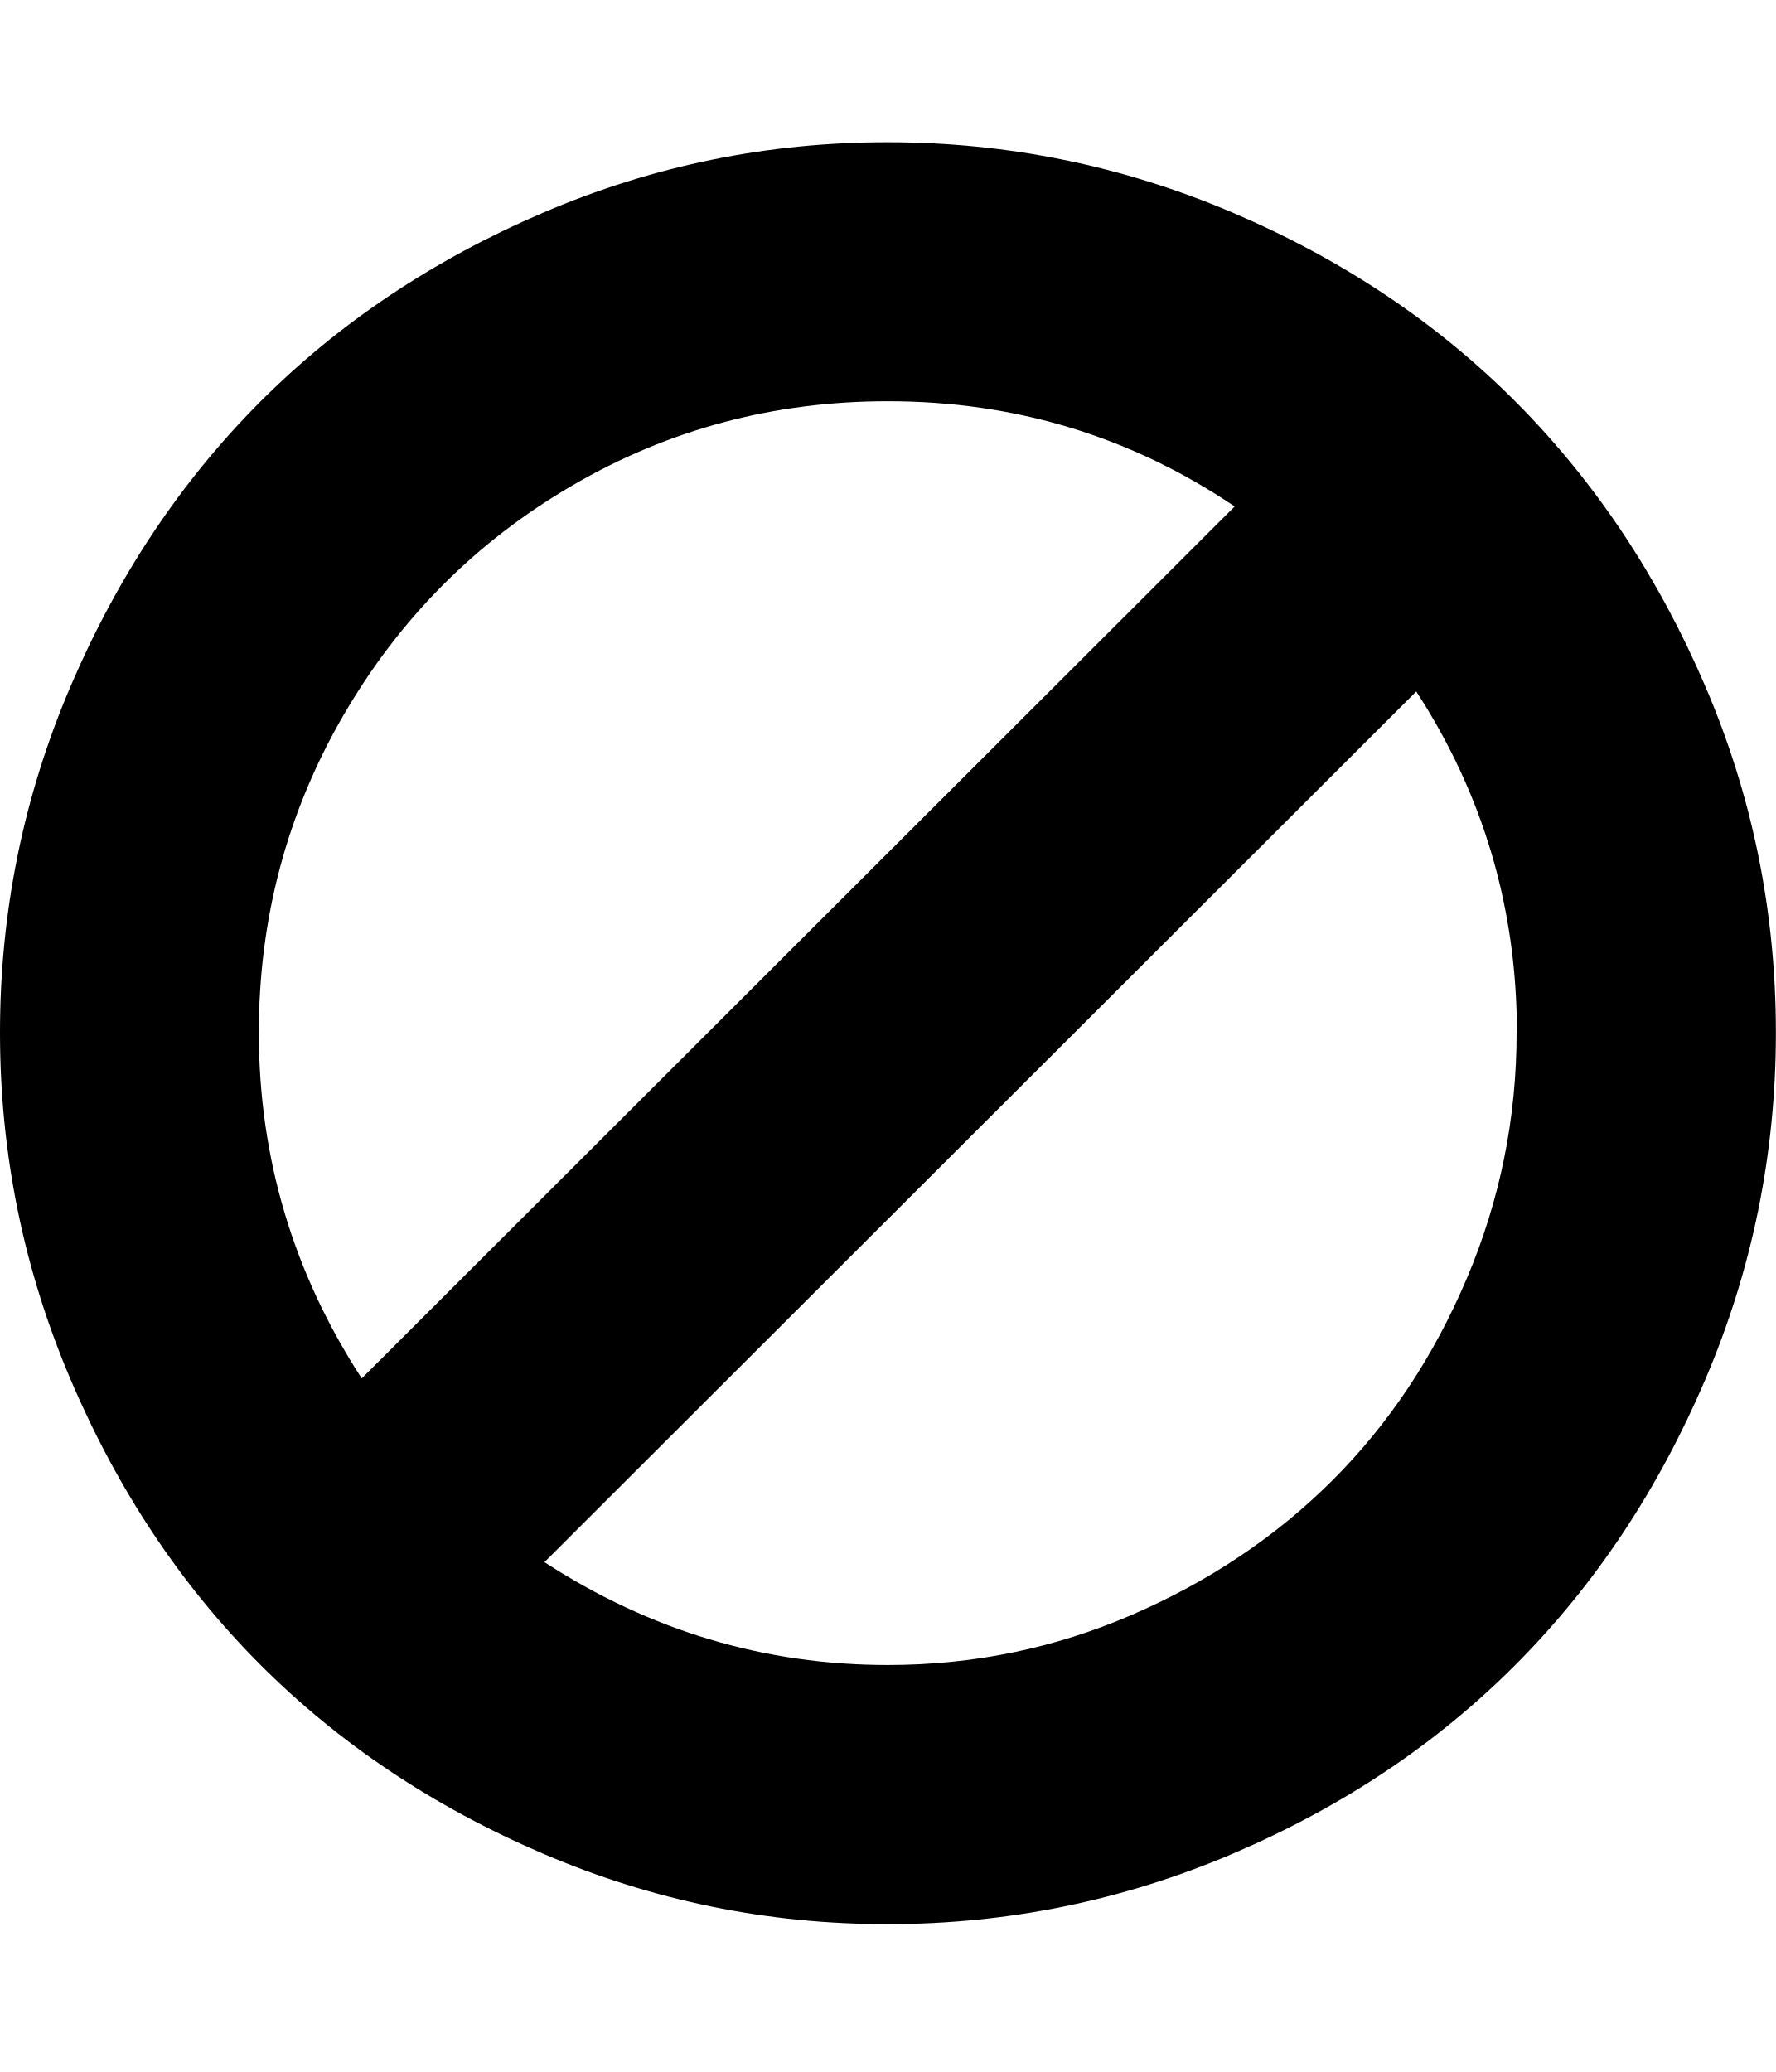
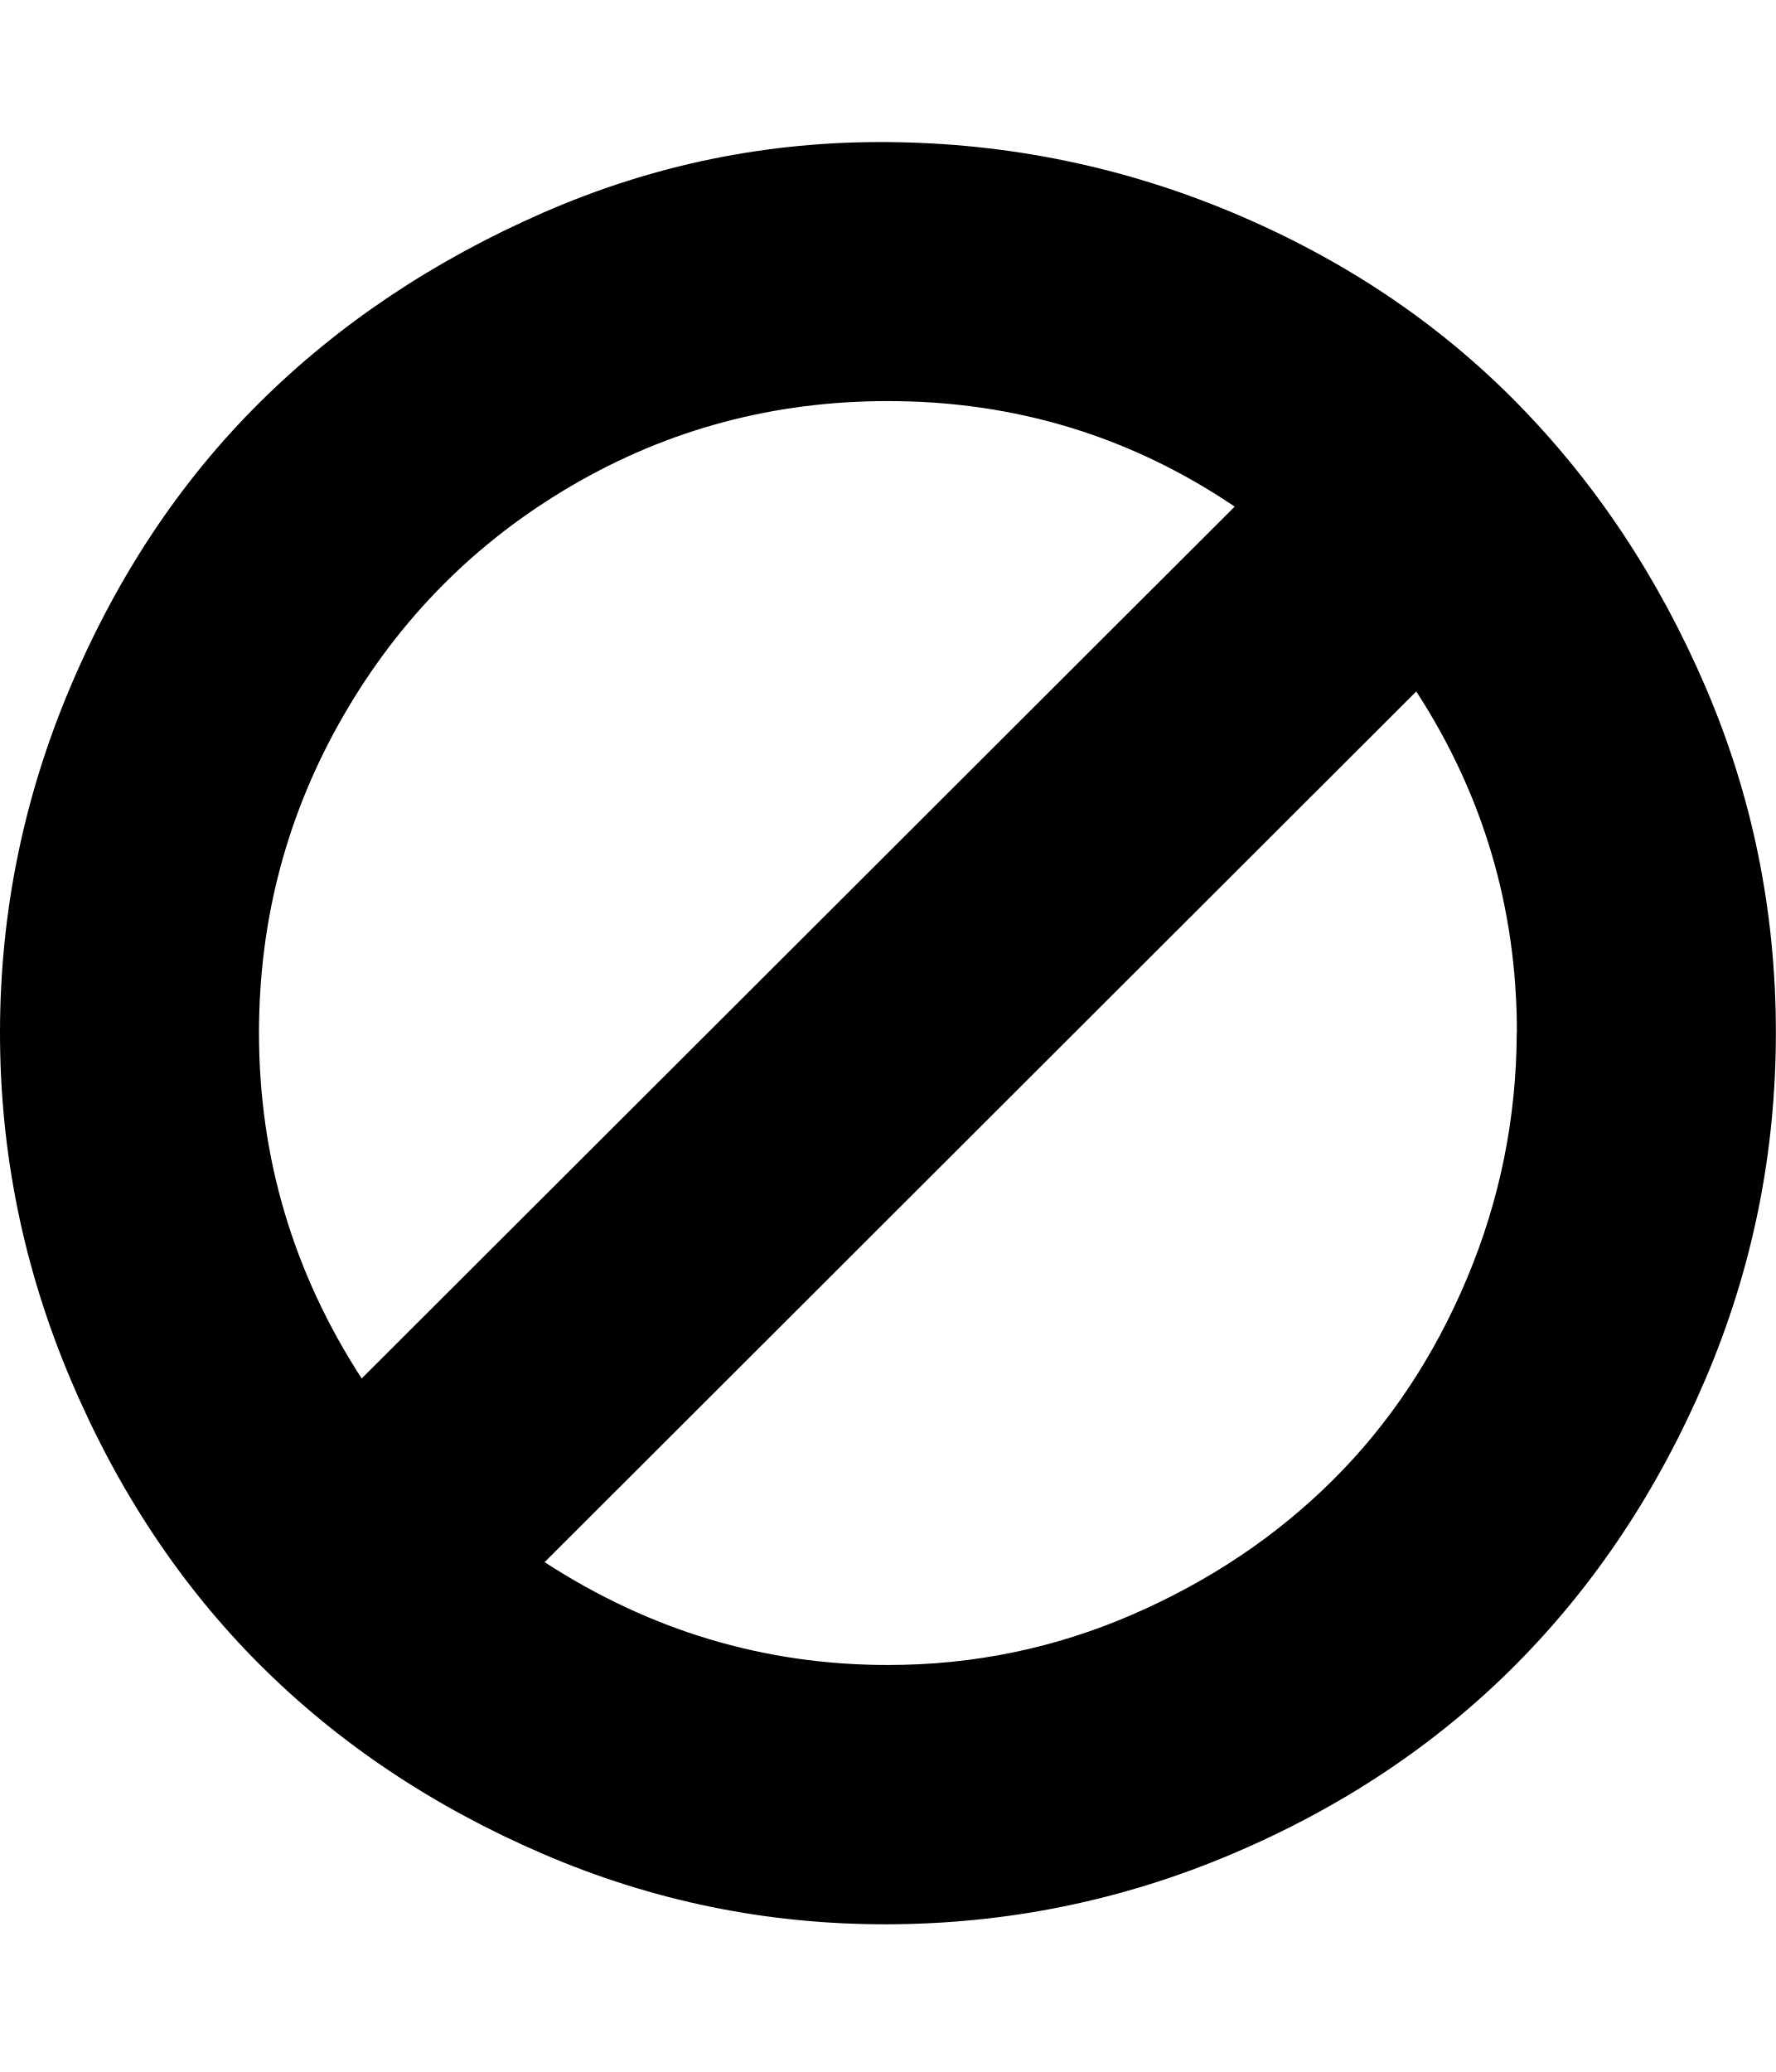
- <svg xmlns="http://www.w3.org/2000/svg" version="1.1" width="12" height="14" viewBox="0 0 12 14">
-   <path d="M10.25 6.977q0-1.258-0.68-2.305l-5.891 5.883q1.070 0.695 2.32 0.695 0.867 0 1.652-0.34t1.355-0.91 0.906-1.363 0.336-1.66zM2.445 9.313l5.898-5.891q-1.055-0.711-2.344-0.711-1.156 0-2.133 0.57t-1.547 1.555-0.57 2.141q0 1.266 0.695 2.336zM12 6.977q0 1.227-0.477 2.344t-1.277 1.922-1.914 1.281-2.332 0.477-2.332-0.477-1.914-1.281-1.277-1.922-0.477-2.344 0.477-2.34 1.277-1.918 1.914-1.281 2.332-0.477 2.332 0.477 1.914 1.281 1.277 1.918 0.477 2.34z" />
+ <svg xmlns="http://www.w3.org/2000/svg" width="12" height="14" viewBox="0 0 12 14">
+   <path d="M10.25 6.977q0-1.258-.68-2.305l-5.89 5.883q1.07.695 2.32.695.866 0 1.65-.34T9.007 10t.906-1.363.336-1.66zM2.445 9.313l5.898-5.89Q7.288 2.71 6 2.71q-1.157 0-2.134.57T2.32 4.837t-.57 2.14q0 1.267.694 2.337zM12 6.977q0 1.227-.477 2.344t-1.277 1.923-1.914 1.28T6 13.002t-2.332-.476-1.914-1.28T.477 9.32 0 6.978t.477-2.34T1.754 2.72t1.914-1.282T6 .96t2.332.478 1.914 1.28 1.277 1.92.477 2.34z" />
</svg>
